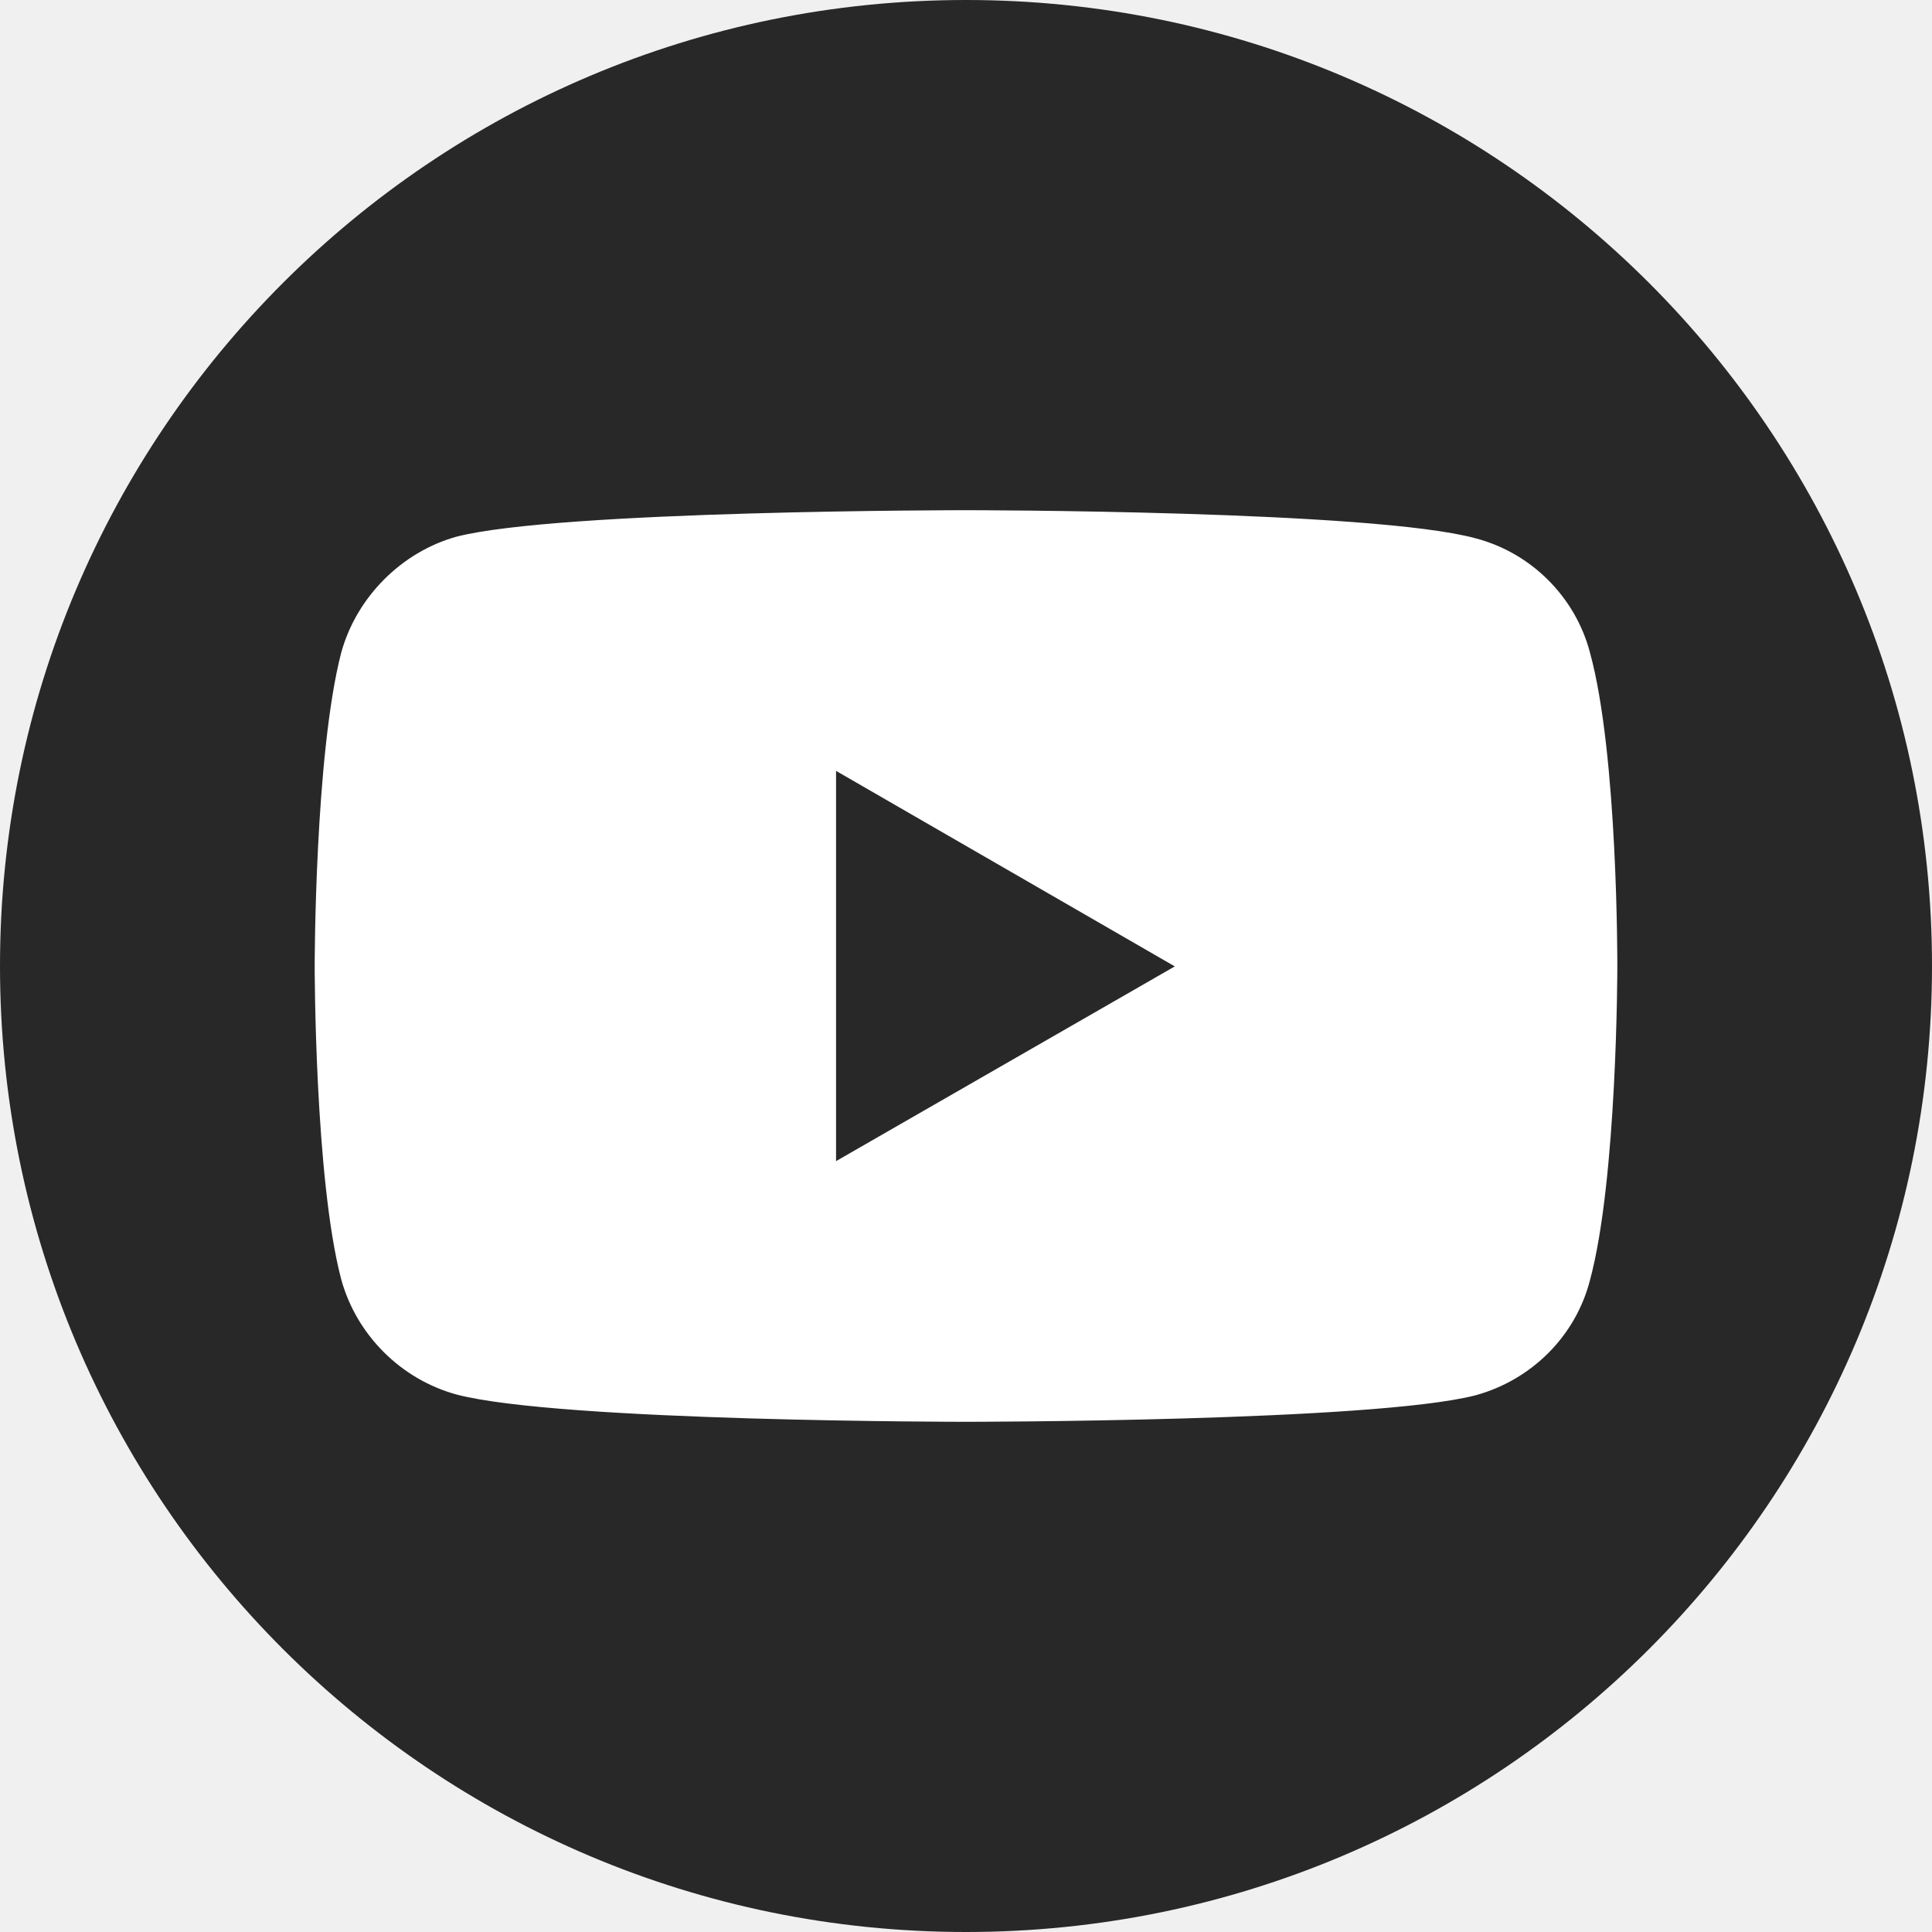
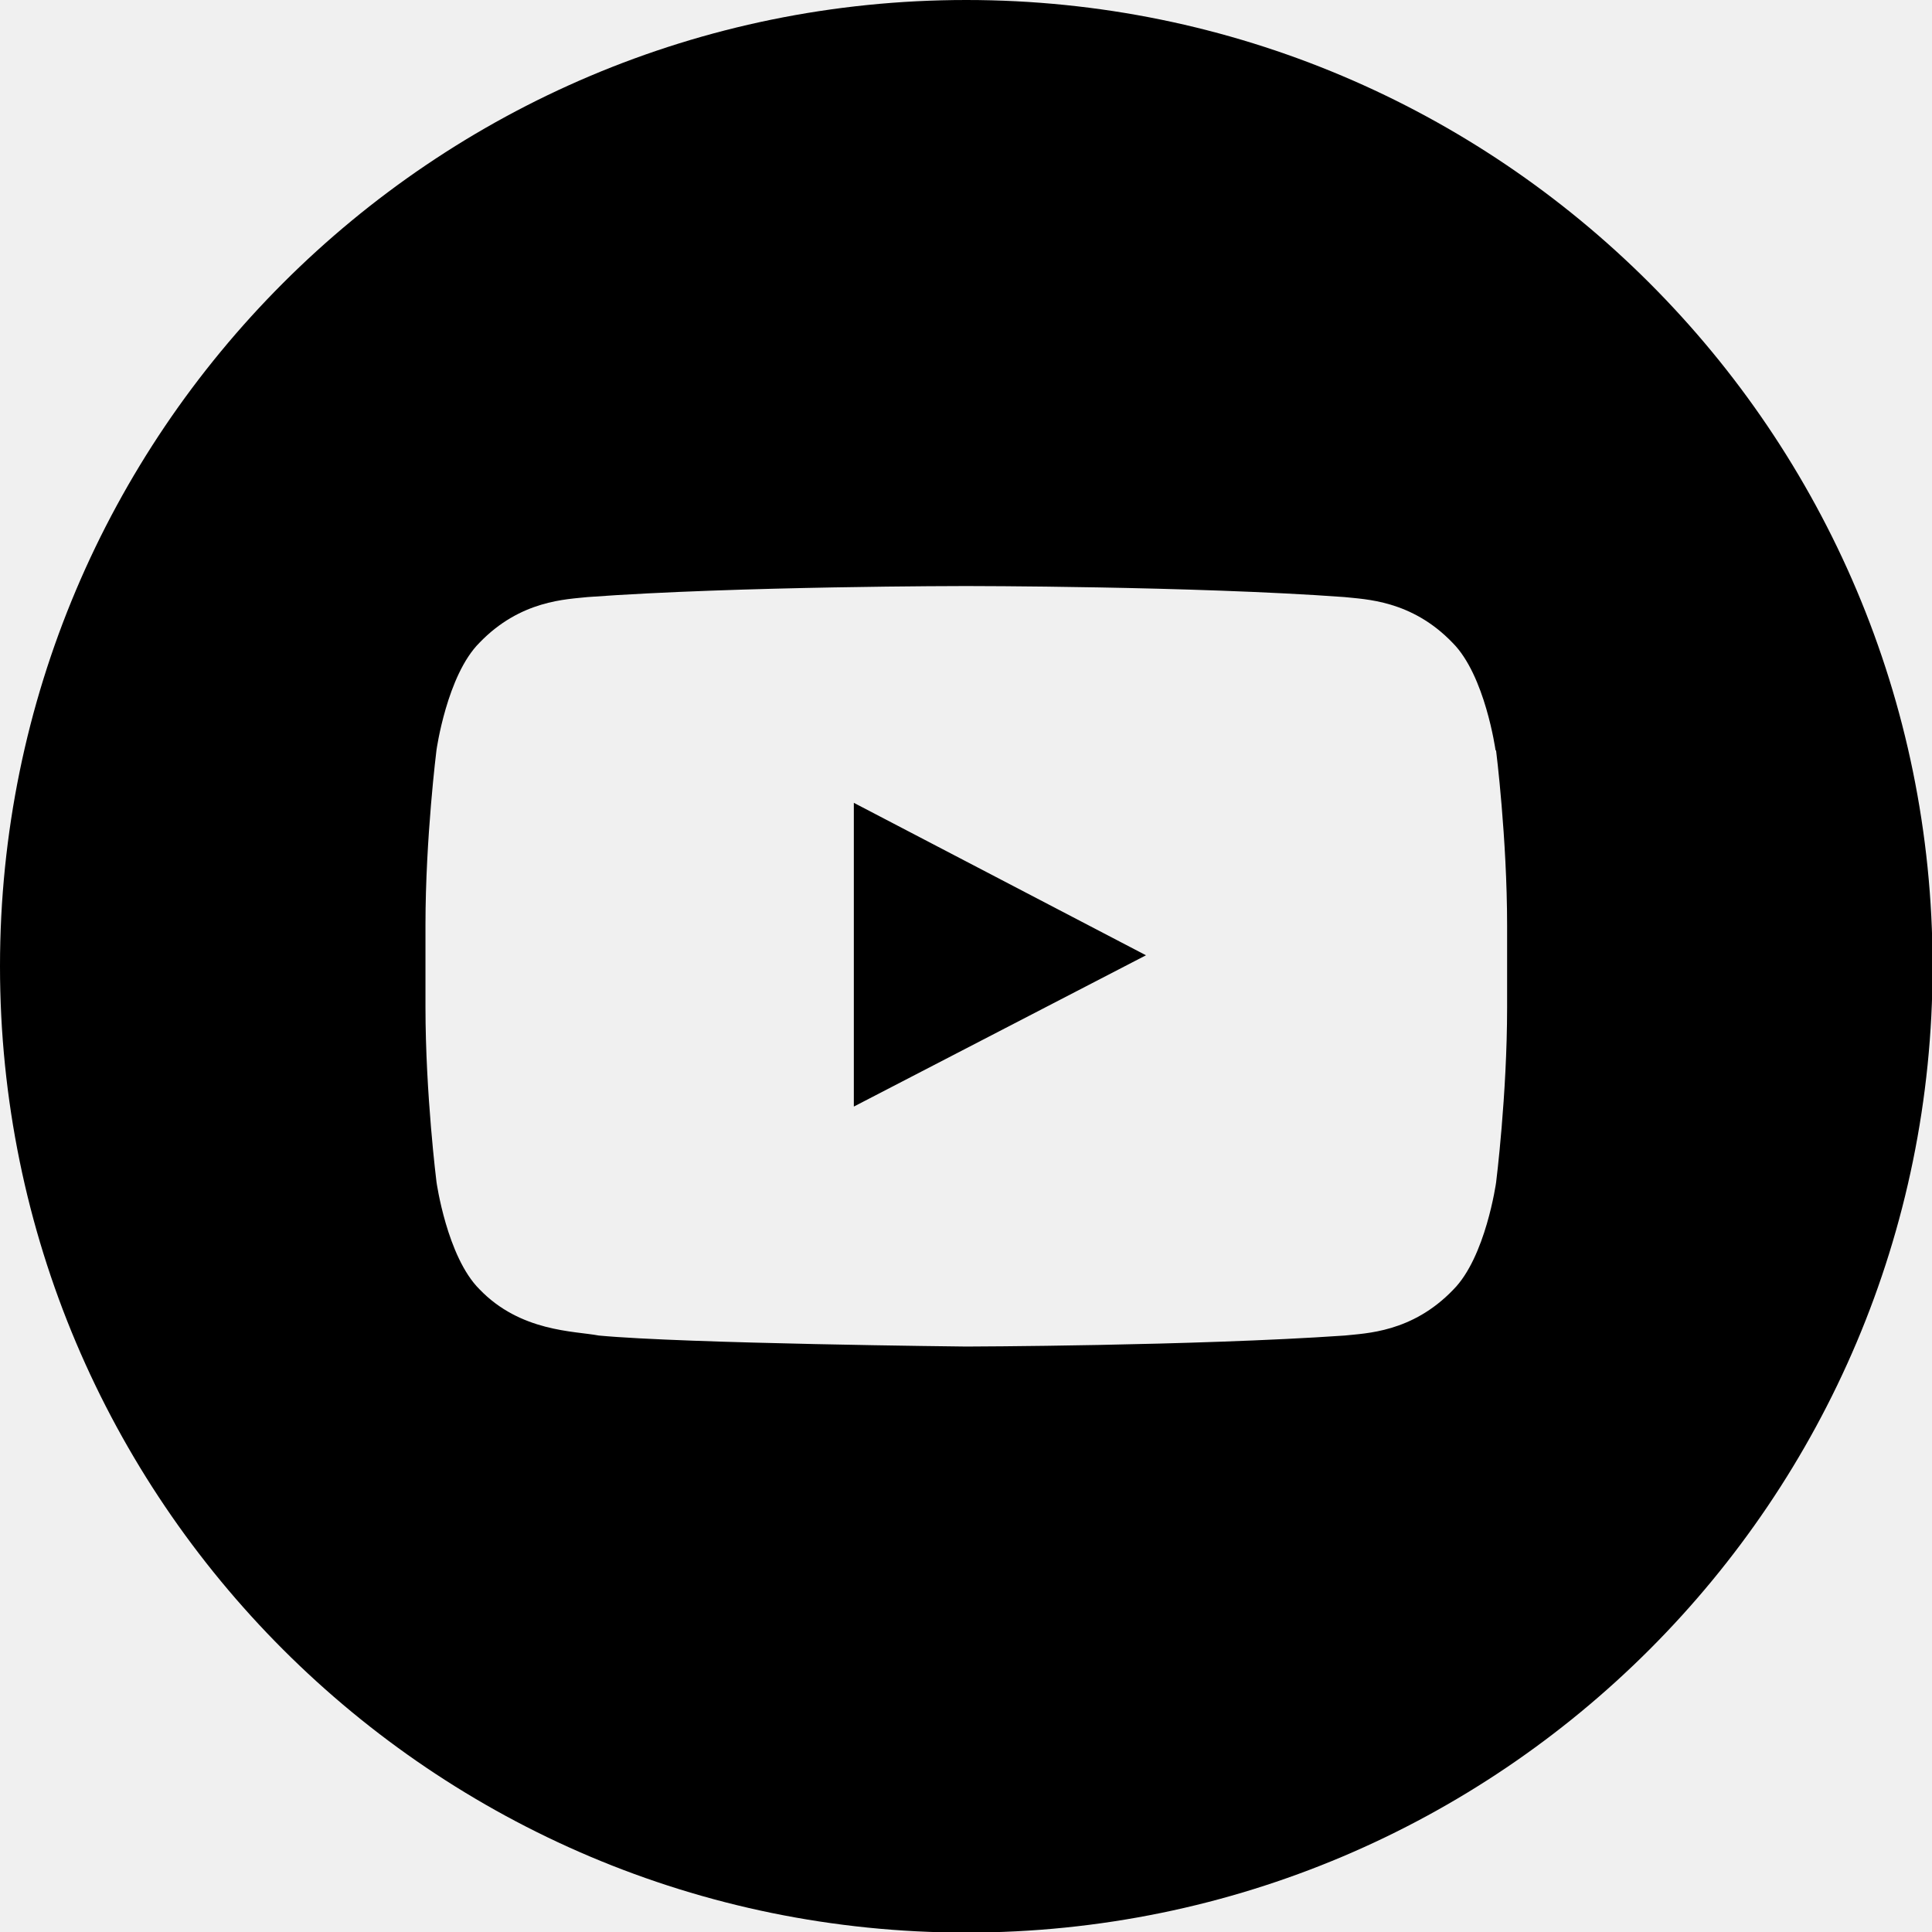
- <svg xmlns="http://www.w3.org/2000/svg" xml:space="preserve" width="300" height="300">
-   <g transform="scale(.75)">
-     <rect width="400" height="400" fill="#282828" ry="200" />
-     <path fill="#fff" d="M199.917 105.63s-84.292 0-105.448 5.497c-11.328 3.165-20.655 12.493-23.82 23.987-5.497 21.156-5.497 64.969-5.497 64.969s0 43.979 5.497 64.802c3.165 11.494 12.326 20.655 23.82 23.82 21.323 5.664 105.448 5.664 105.448 5.664s84.459-0 105.615-5.497c11.494-3.165 20.655-12.16 23.654-23.82 5.664-20.99 5.664-64.802 5.664-64.802s.166-43.979-5.664-65.135c-2.999-11.494-12.159-20.655-23.654-23.654-21.156-5.83-105.615-5.831-105.615-5.831zm-26.82 53.974 70.133 40.479-70.133 40.313v-80.792z" />
-   </g>
+ <svg xmlns="http://www.w3.org/2000/svg" viewBox="0 0 3333 3333" shape-rendering="geometricPrecision" text-rendering="geometricPrecision" image-rendering="optimizeQuality" fill-rule="evenodd" clip-rule="evenodd">
+   <path d="M1667 0c920 0 1667 746 1667 1667 0 920-746 1667-1667 1667C747 3334 0 2588 0 1667 0 747 746 0 1667 0zm913 1294s-18-129-74-185c-71-74-151-75-187-79-261-19-652-19-652-19h-1s-392 0-652 19c-36 4-116 5-187 79-56 56-74 185-74 185s-19 151-19 302v141c0 151 19 302 19 302s18 129 74 185c71 74 164 72 206 80 149 14 634 19 634 19s392-1 653-19c36-4 116-5 187-79 56-56 74-185 74-185s19-151 19-302v-141c0-151-19-302-19-302zm-1107 615v-524l504 263-504 261z" />
</svg>
